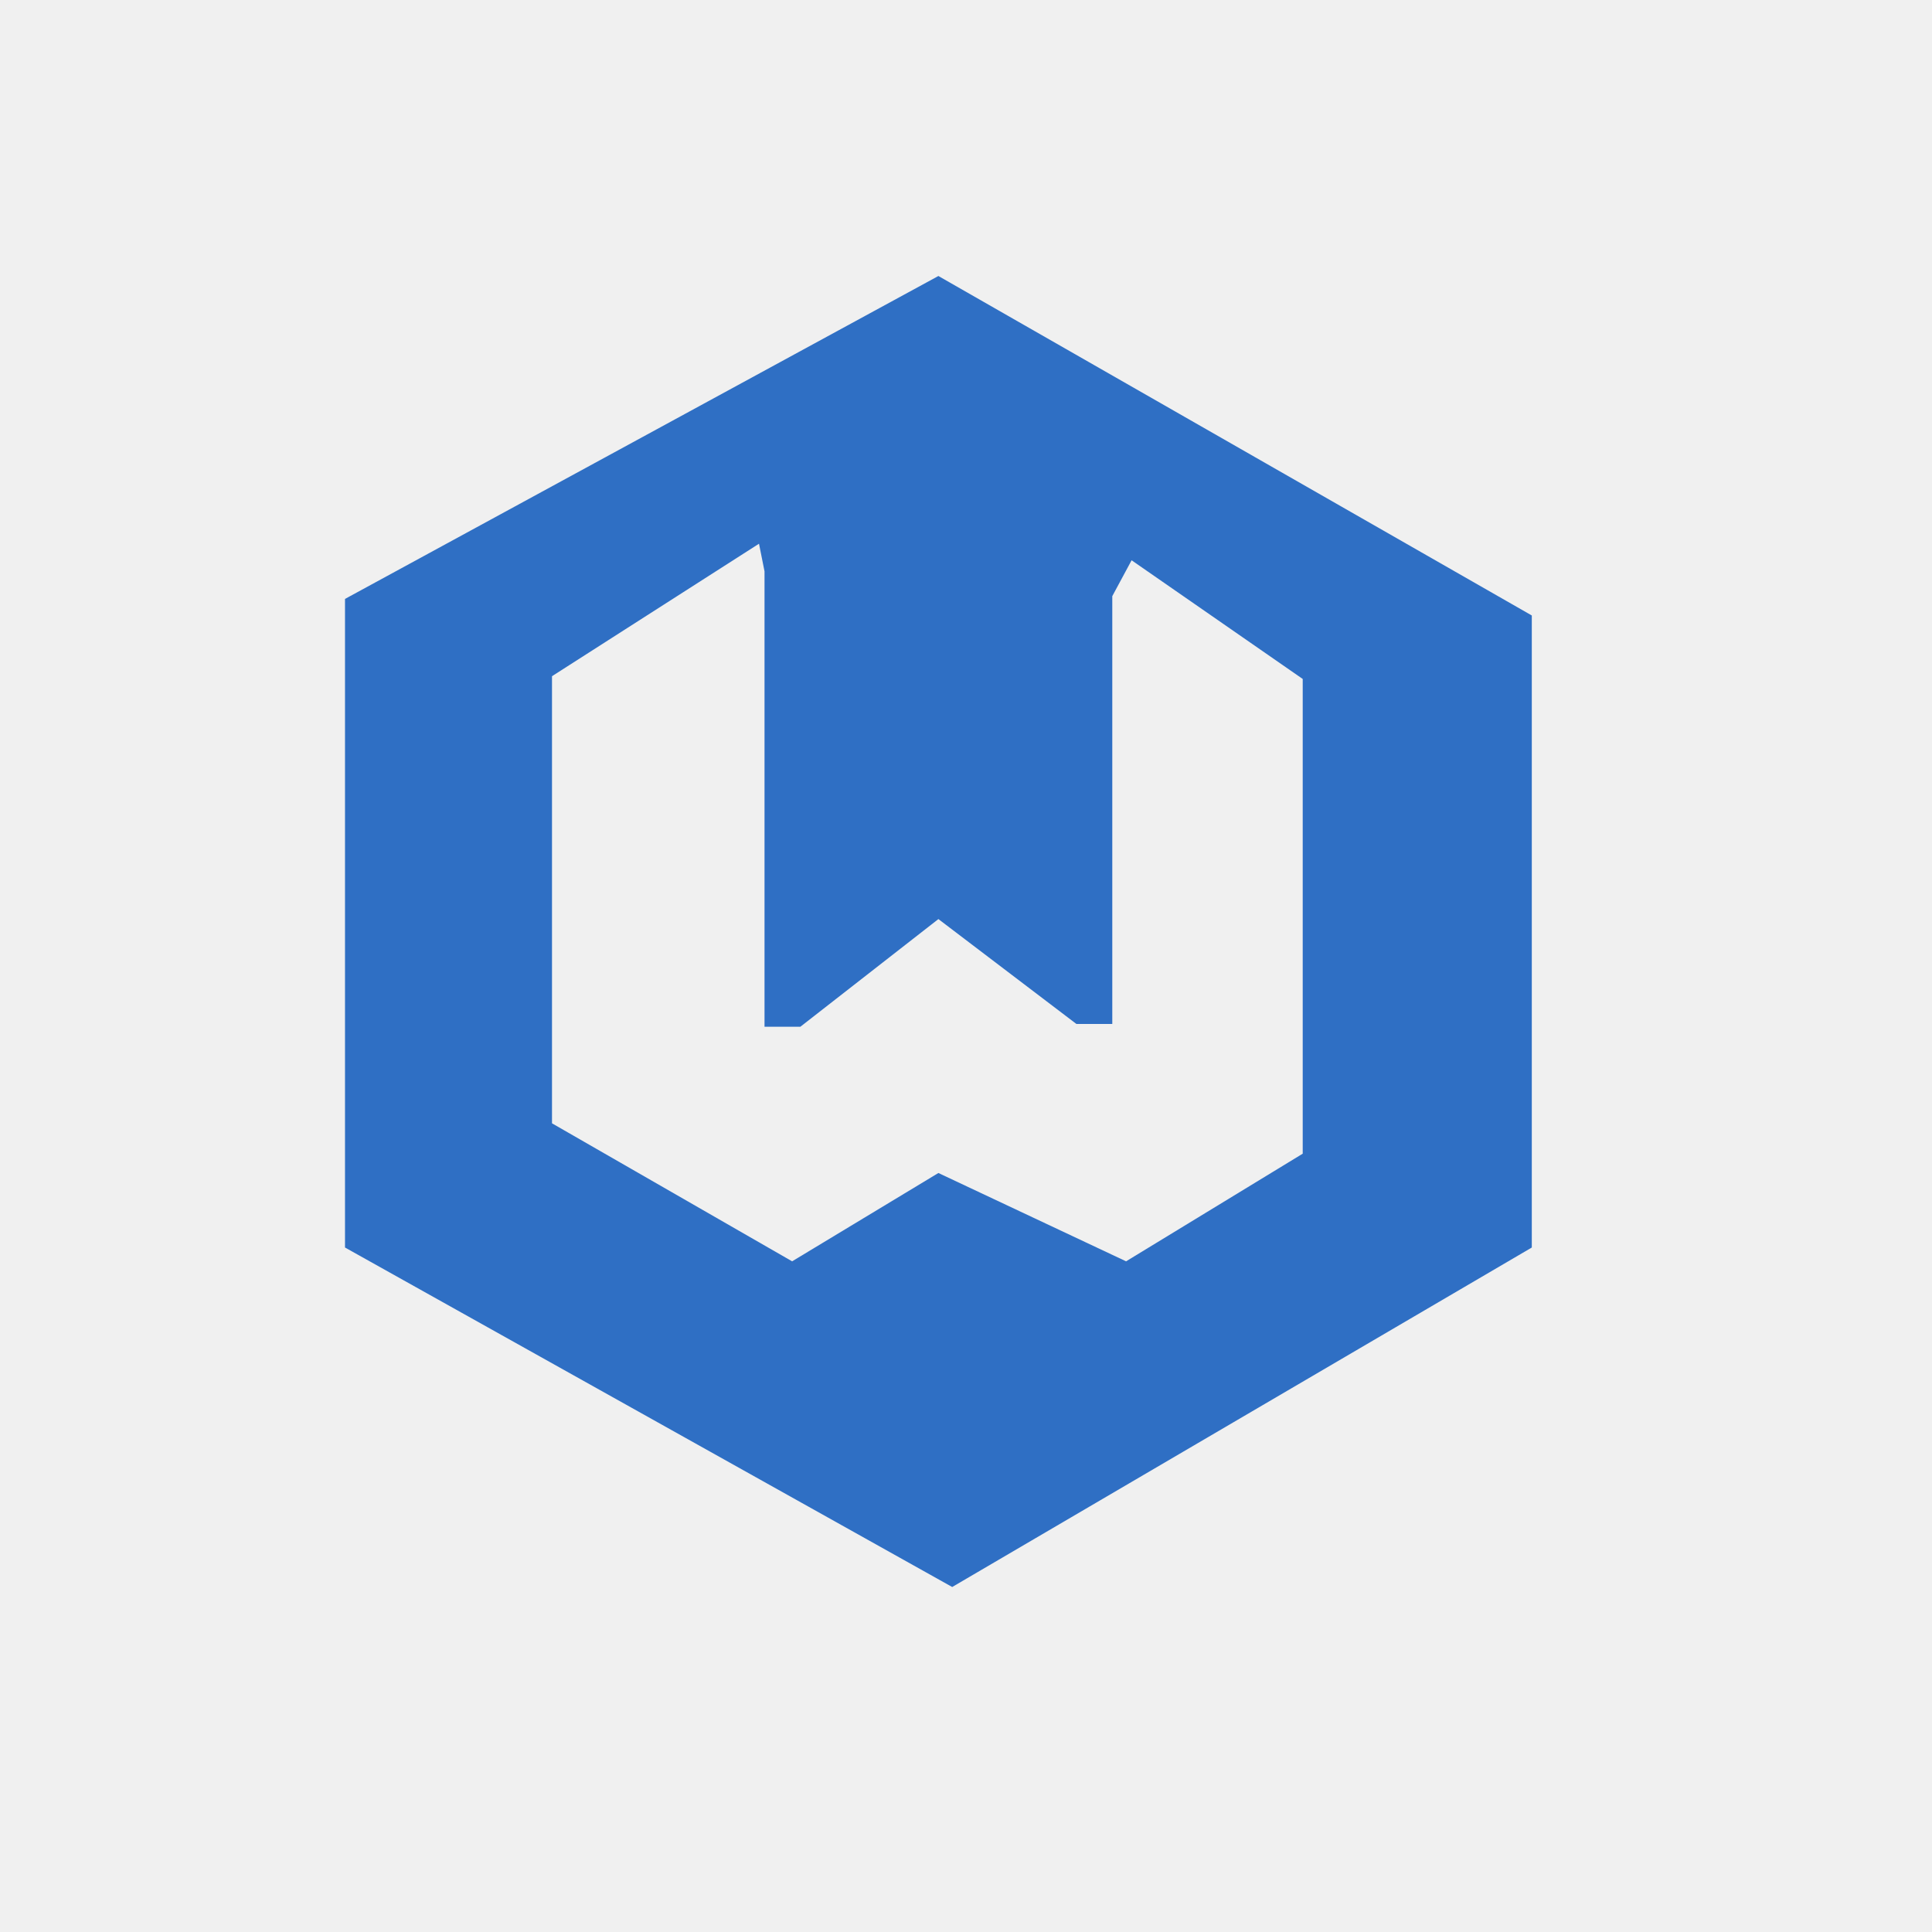
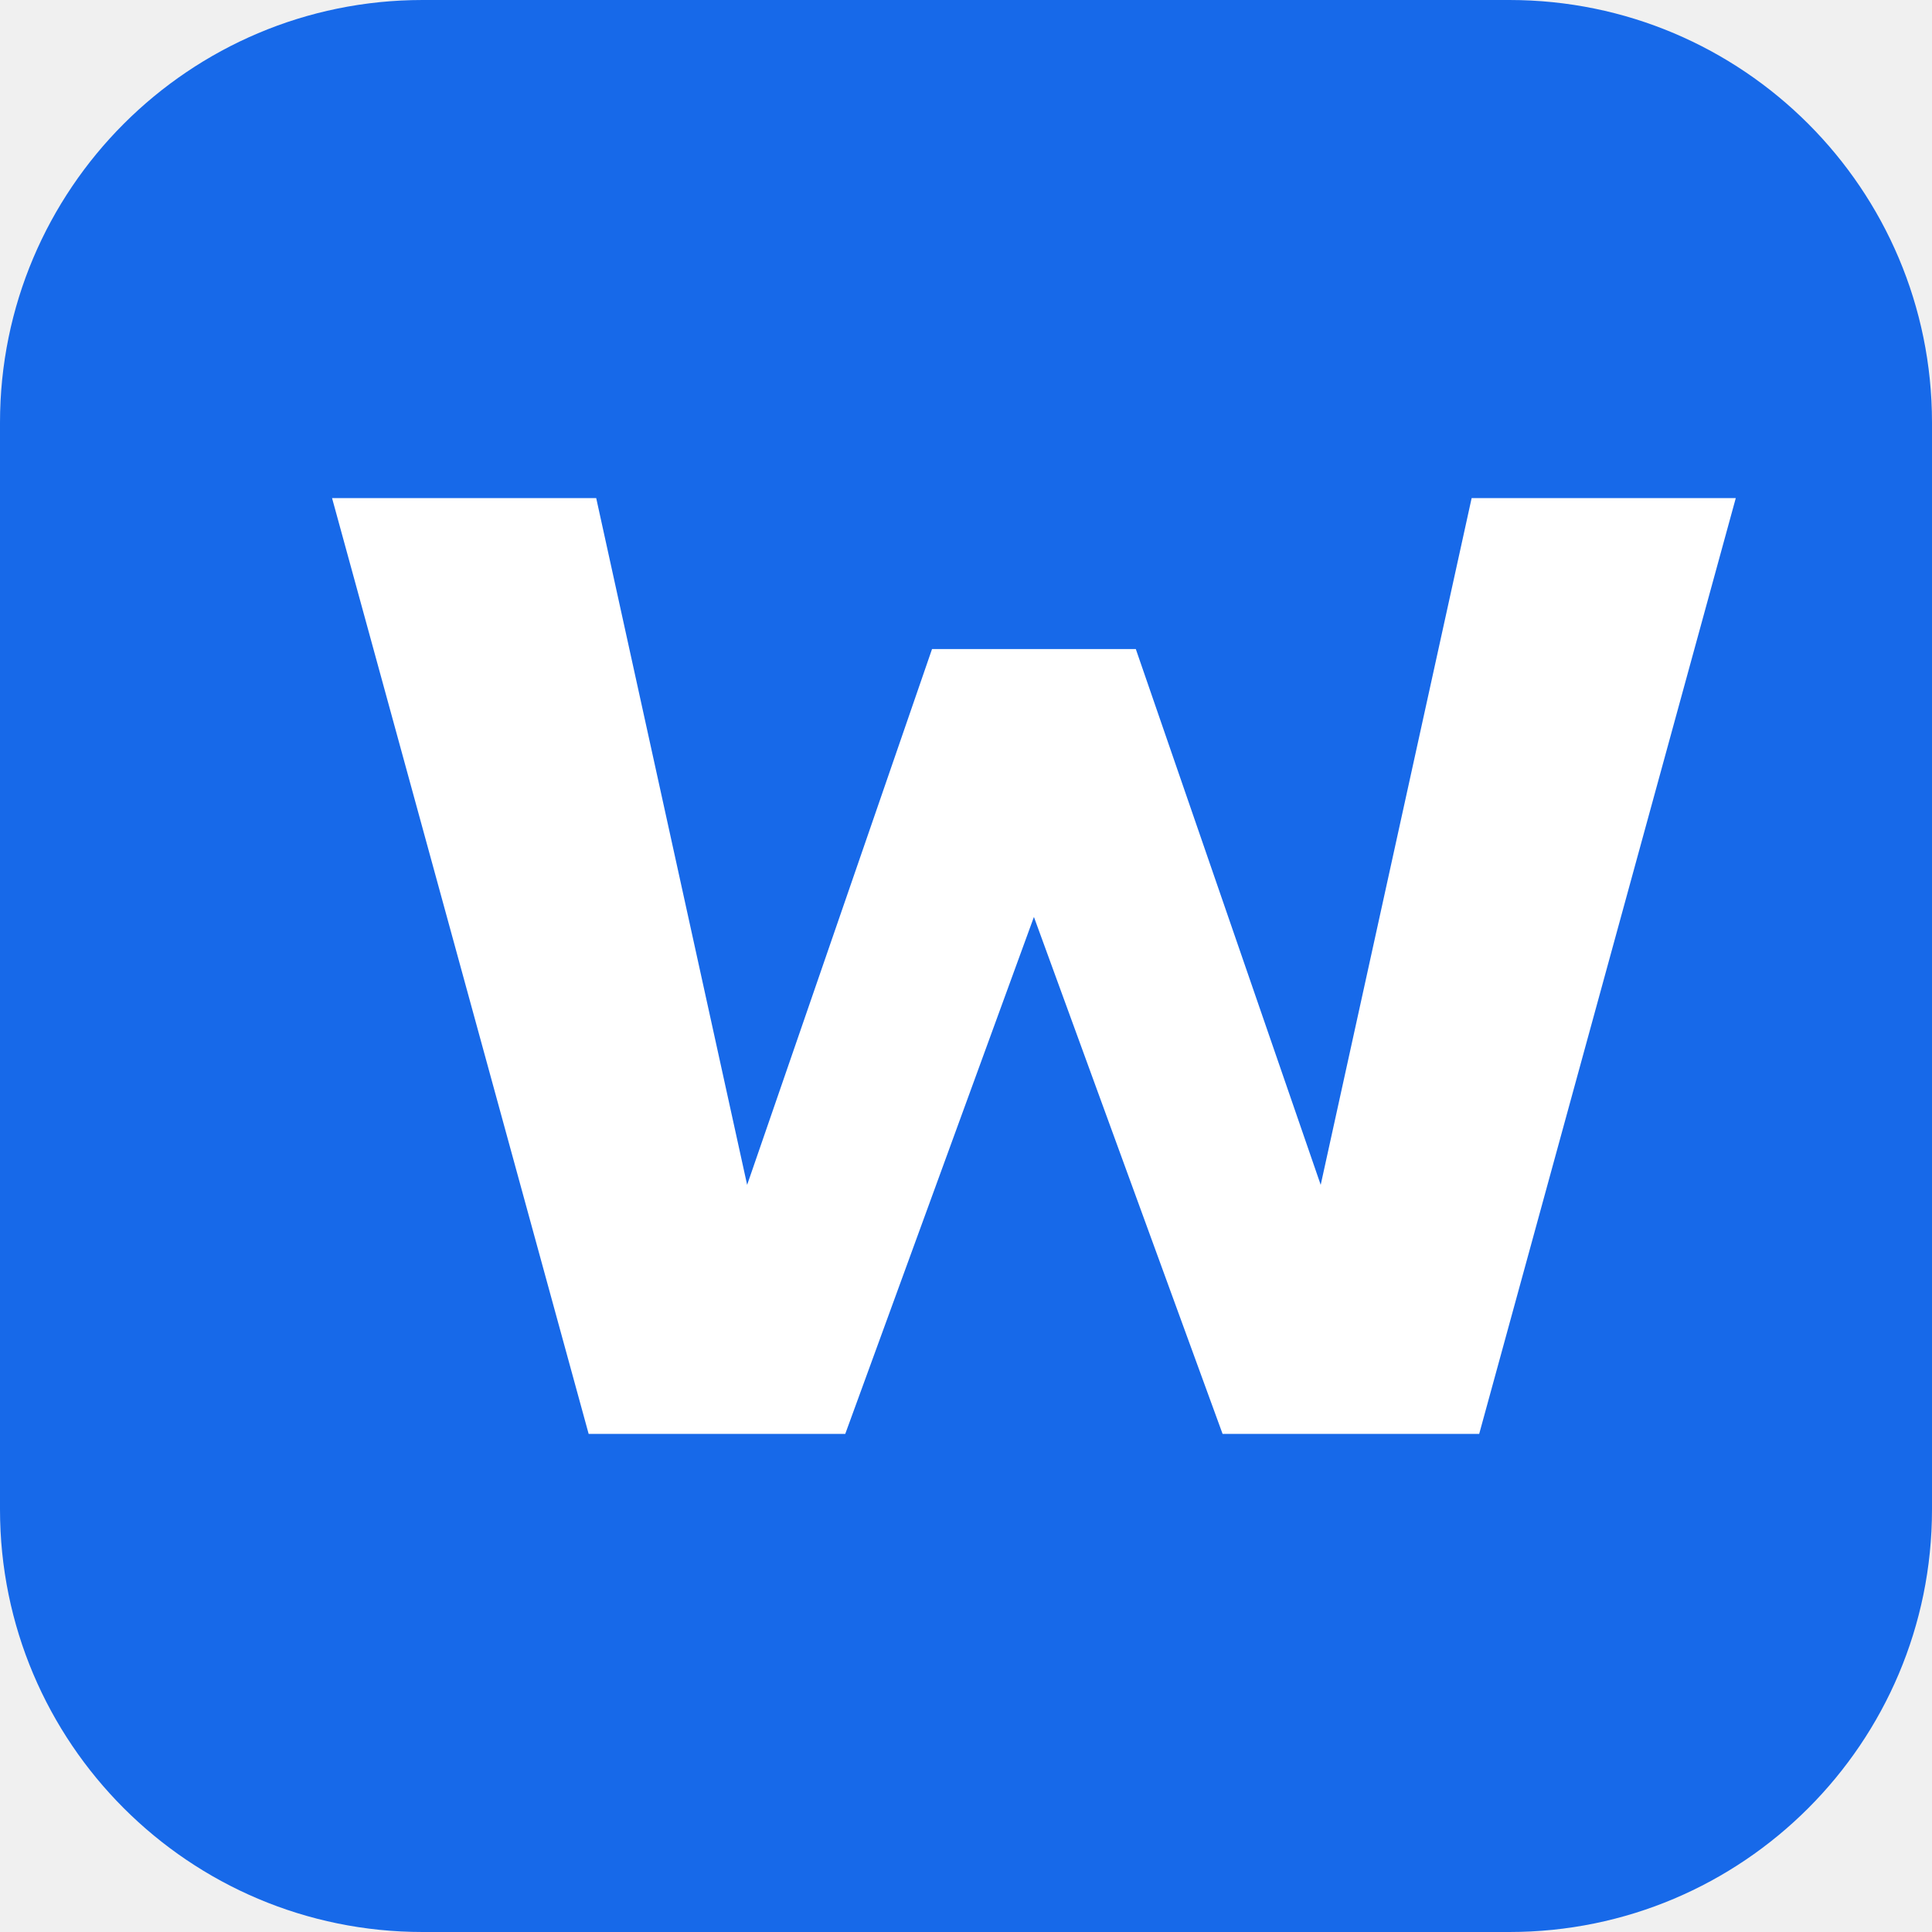
- <svg xmlns="http://www.w3.org/2000/svg" width="70" height="70" viewBox="0 0 70 70">
-   <path transform="translate(0 4.5)" fill="#2F6FC4" fill-rule="evenodd" clip-rule="evenodd" d="     M34 5.5     L55.5 17.8     L55.5 40.7     L34.5 53     L12.5 40.7     L12.5 17.2     Z      M27.5 15.2     L20 20     L20 36.2     L28.7 41.2     L34 38     L40.8 41.2     L47.2 37.3     L47.2 20.1     L41 15.8     L40.3 17.1     L40.3 32.6     L39 32.6     L34 28.8     L29 32.7     L27.7 32.7     L27.7 16.2     Z" />
+ <svg xmlns="http://www.w3.org/2000/svg" width="512" height="512" viewBox="0 0 512 512">
+   <rect width="512" height="512" rx="112" fill="#1769e9" />
+   <path fill="#ffffff" d="M88 132h70l40 182 49-142h54l49 142 40-182h70l-68 248h-68l-50-137-50 137h-68z" />
</svg>
